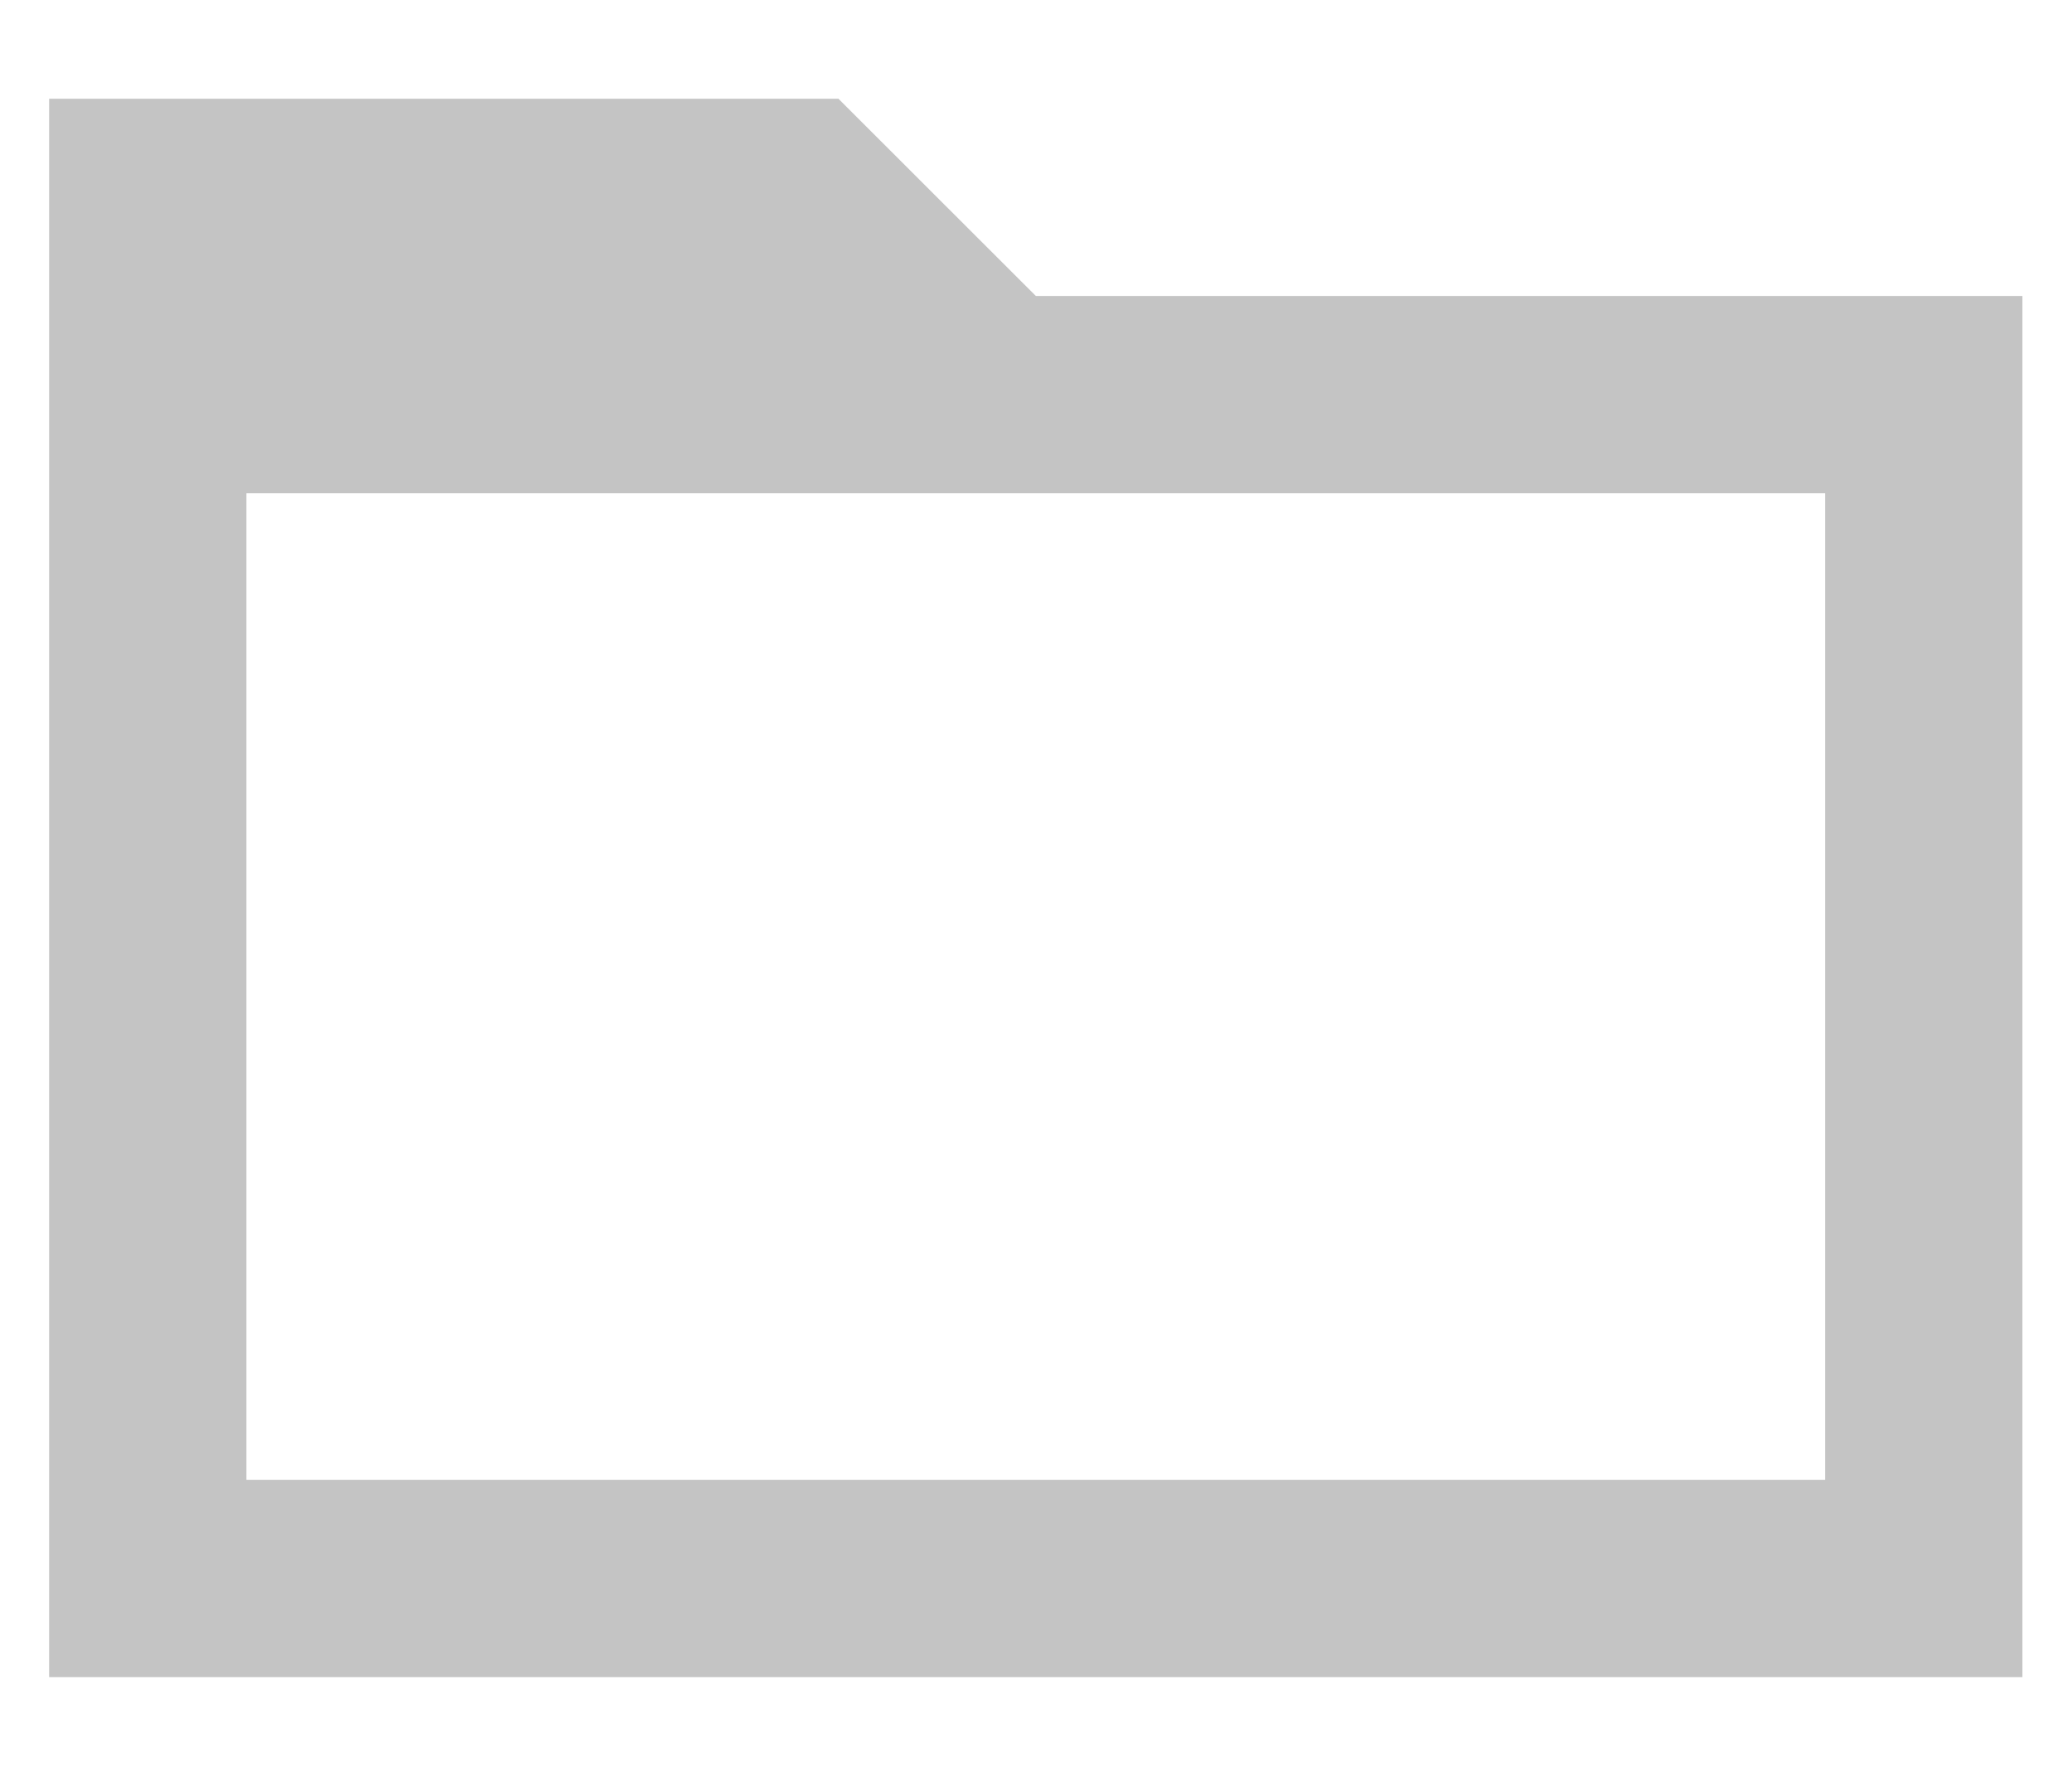
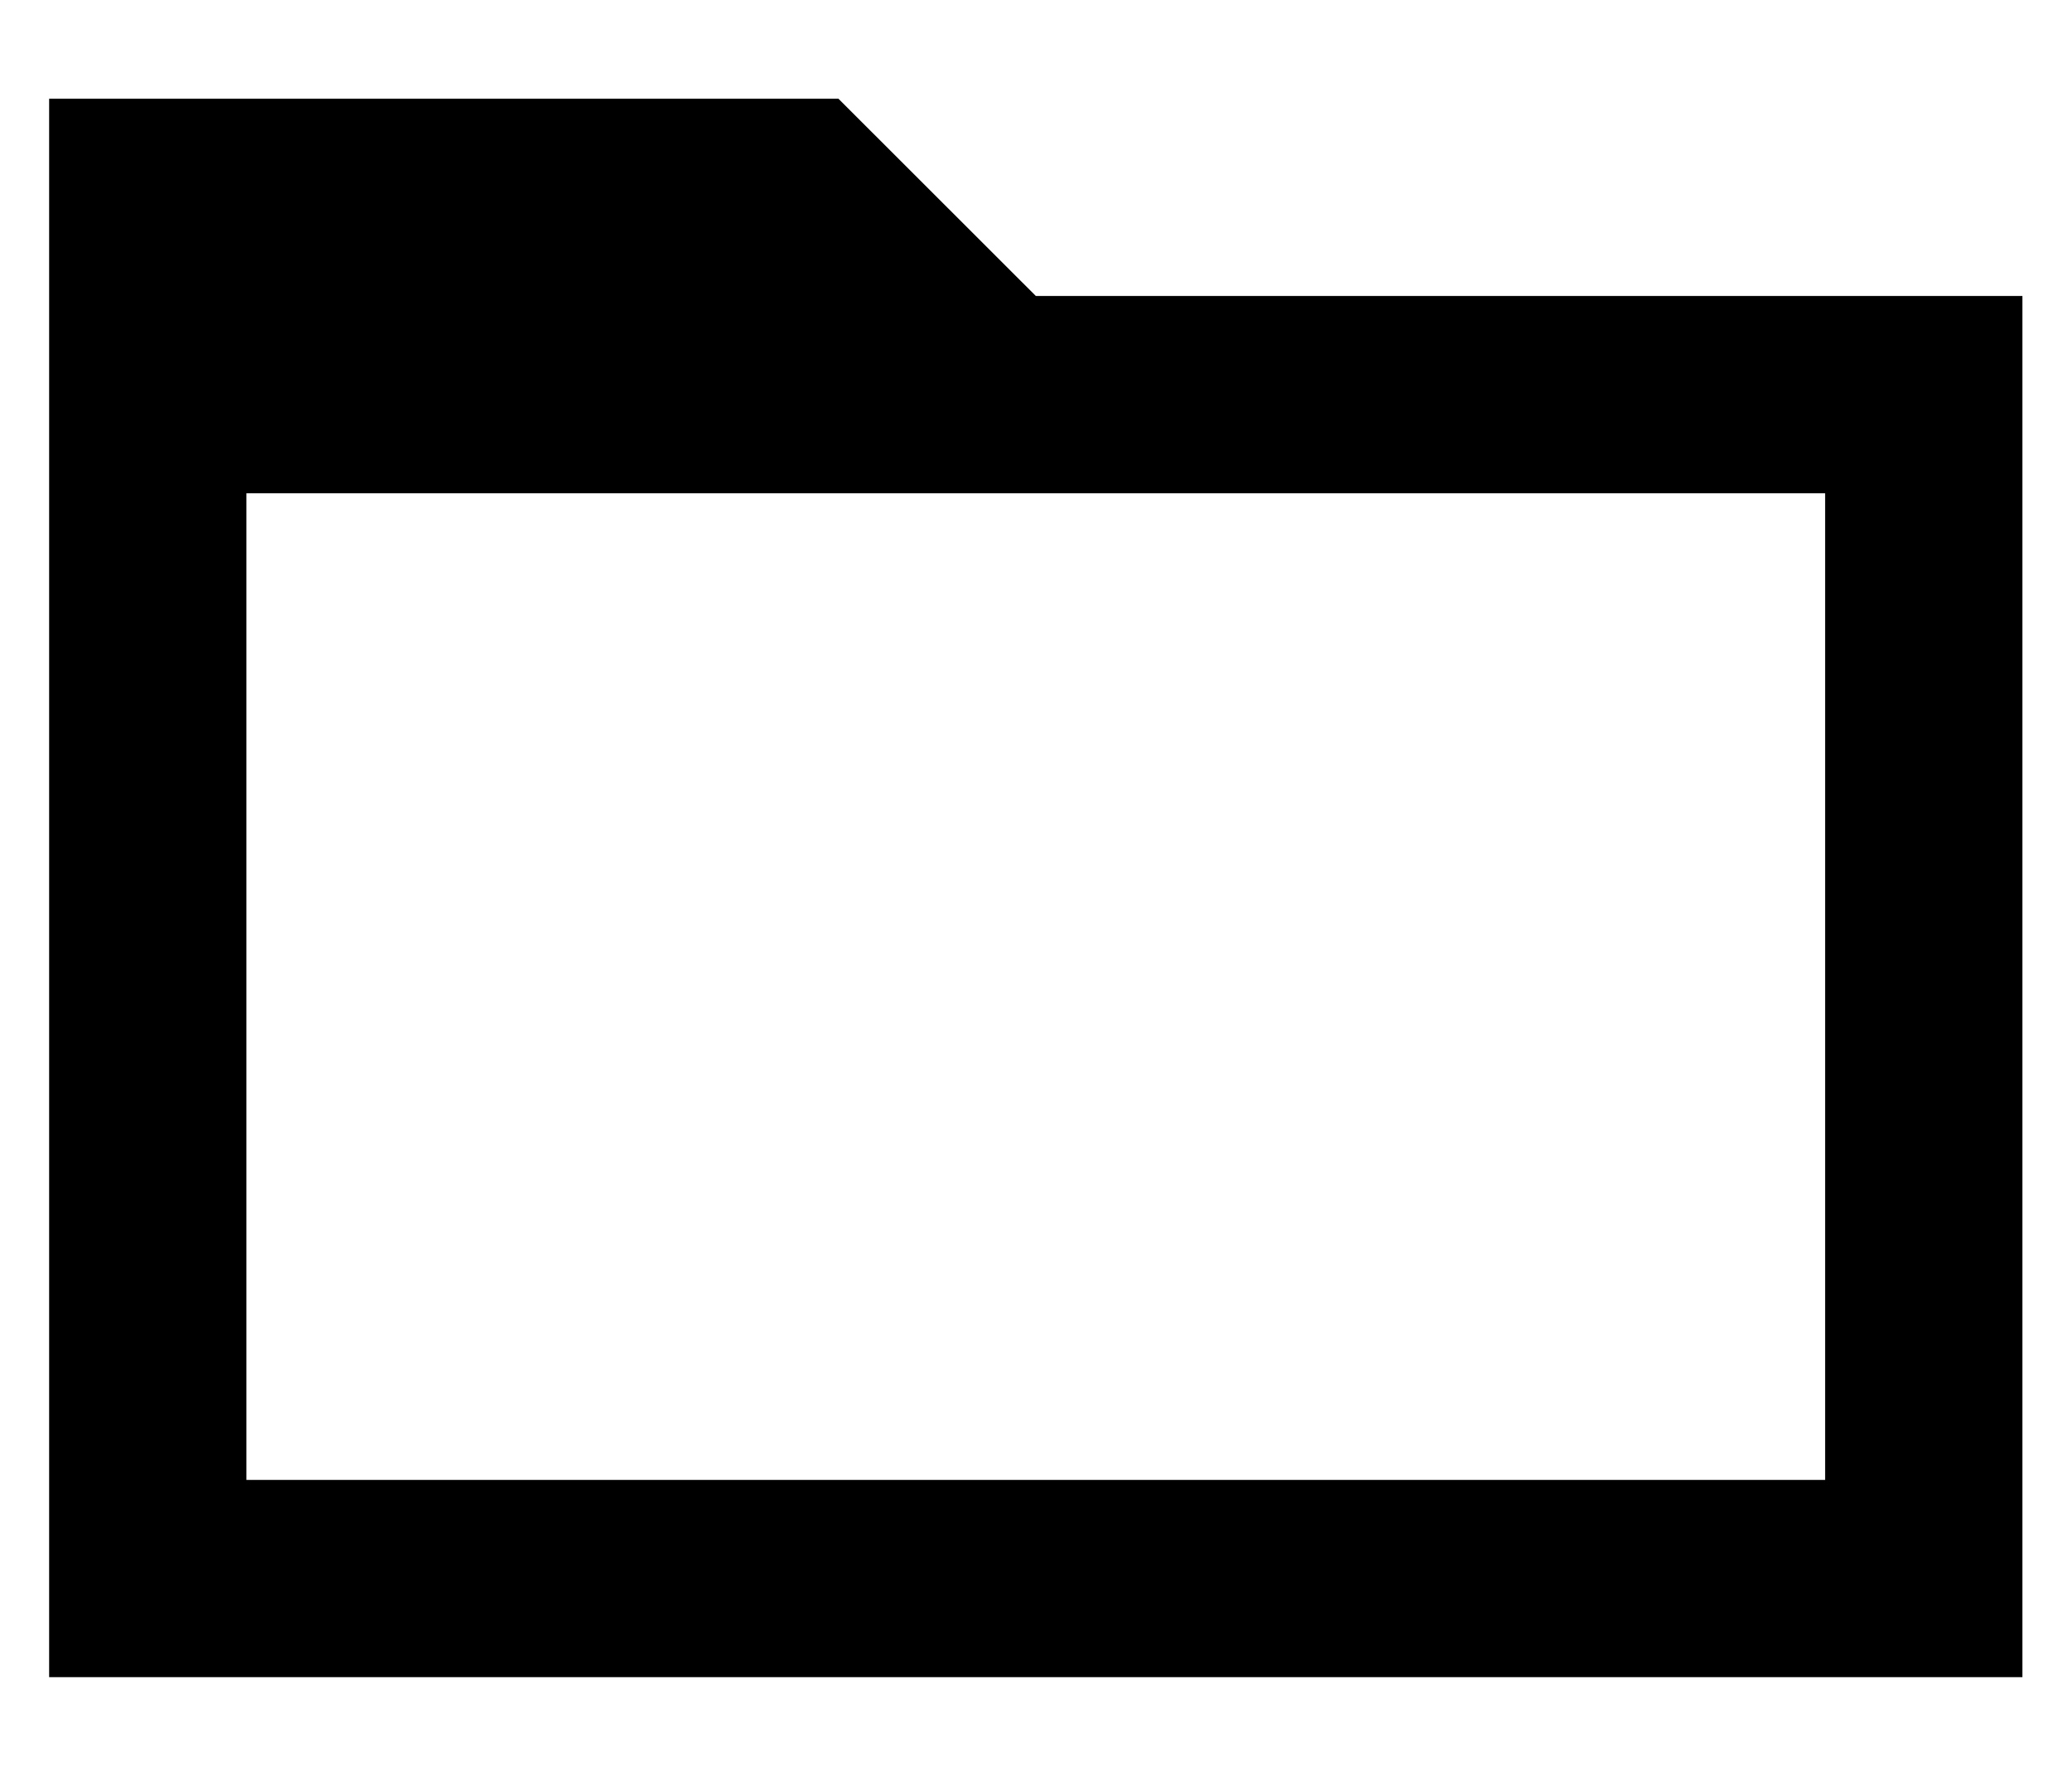
<svg xmlns="http://www.w3.org/2000/svg" width="14" height="12" viewBox="0 0 14 12" fill="none">
-   <path d="M13.665 2H6.999L5.665 0.667H0.332V11.333H13.665V2ZM12.332 10H1.665V3.333H12.332V10Z" fill="#C4C4C4" />
+   <path d="M13.665 2H6.999L5.665 0.667H0.332V11.333H13.665V2ZM12.332 10H1.665V3.333H12.332V10Z" fill="currentcolor" />
</svg>
